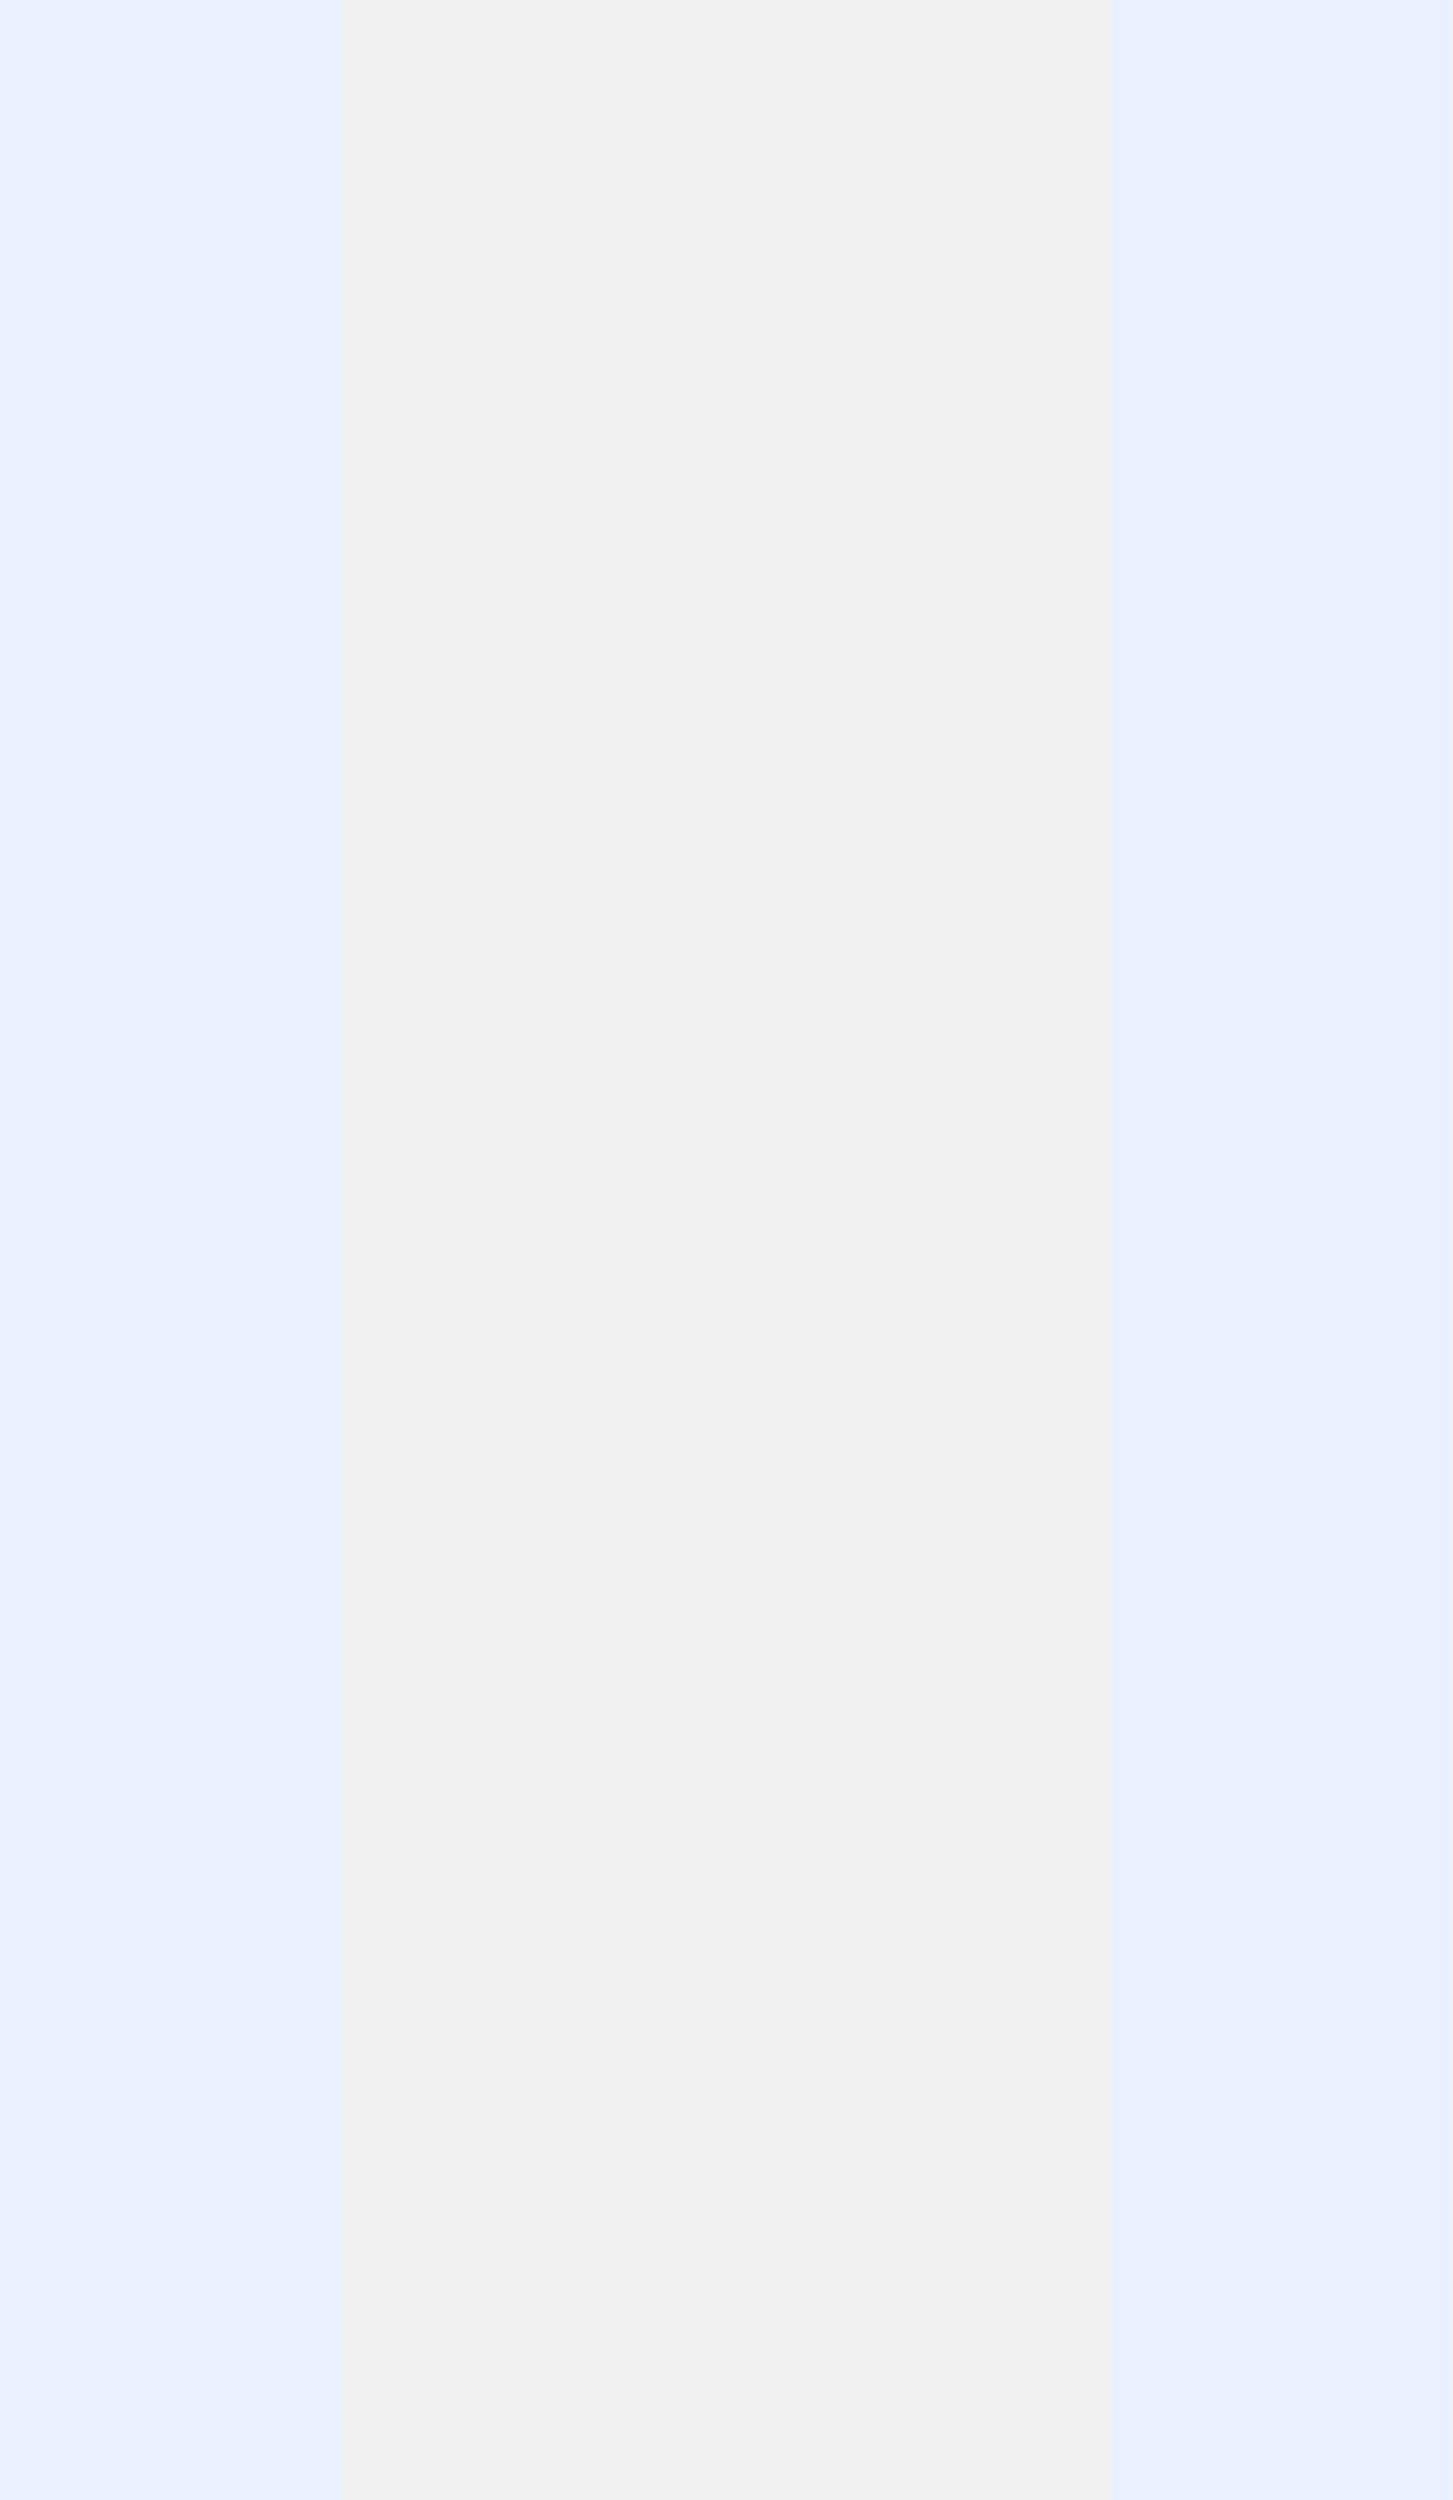
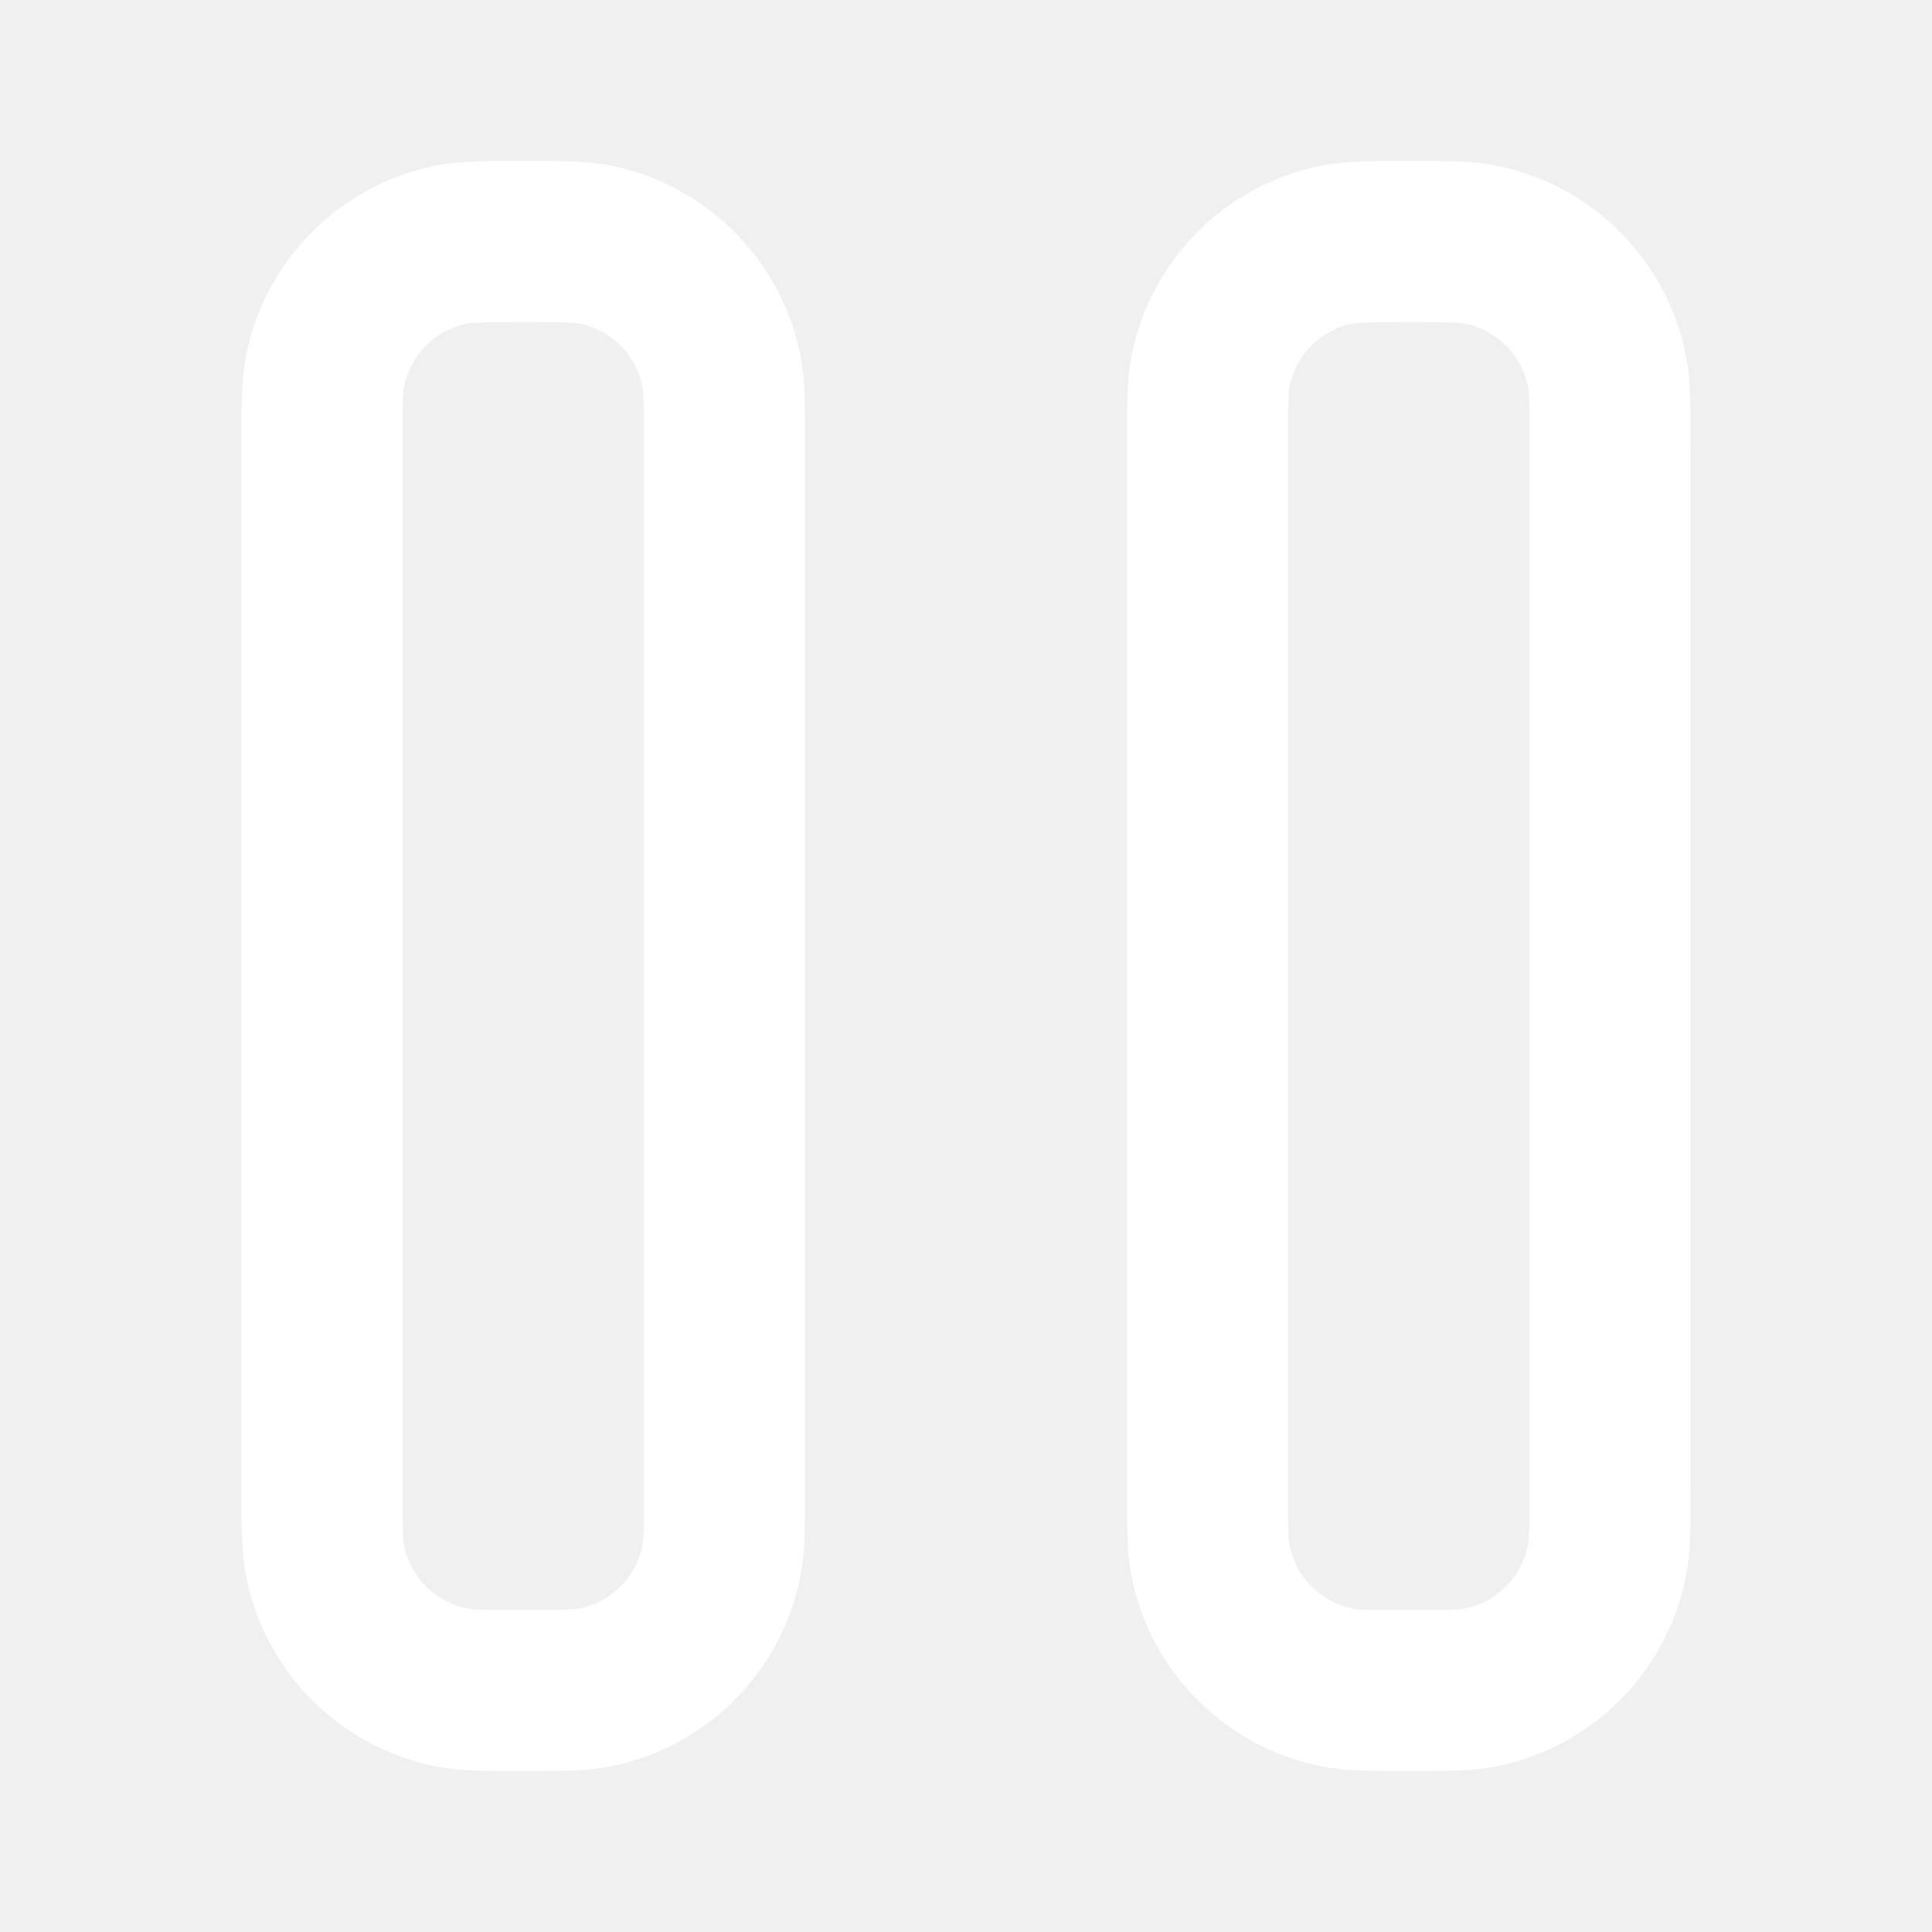
- <svg xmlns="http://www.w3.org/2000/svg" width="8.519" height="14.667" viewBox="0 0 8.519 14.667">
-   <path id="Vector_1_" data-name="Vector (1)" d="M1.65.915V15.582M8.168.915V15.582" transform="translate(-0.65 -0.915)" fill="none" stroke="#eaf0ff" stroke-width="2" />
+ <svg xmlns="http://www.w3.org/2000/svg" viewBox="0 0 24 24" fill="none">
+   <g id="SVGRepo_bgCarrier" stroke-width="0" />
+   <g id="SVGRepo_tracerCarrier" stroke-linecap="round" stroke-linejoin="round" />
+   <g id="SVGRepo_iconCarrier">
+     <g id="Media / Pause">
+       <g id="Vector">
+         <path d="M15 5.5V18.5C15 18.965 15 19.197 15.038 19.39C15.196 20.184 15.816 20.804 16.609 20.962C16.803 21 17.035 21 17.5 21C17.964 21 18.197 21 18.391 20.962C19.184 20.804 19.804 20.184 19.962 19.39C20 19.199 20 18.969 20 18.512V5.488C20 5.031 20 4.801 19.962 4.609C19.804 3.816 19.184 3.196 18.39 3.038C18.197 3 17.965 3 17.5 3C17.035 3 16.803 3 16.609 3.038C15.816 3.196 15.196 3.816 15.038 4.609C15 4.803 15 5.035 15 5.5Z" stroke="#FFFFFF" stroke-width="2" stroke-linecap="round" stroke-linejoin="round" />
+         <path d="M4 5.5V18.5C4 18.965 4 19.197 4.038 19.39C4.196 20.184 4.816 20.804 5.609 20.962C5.803 21 6.035 21 6.5 21C6.964 21 7.197 21 7.391 20.962C8.184 20.804 8.804 20.184 8.962 19.39C9 19.199 9 18.969 9 18.512V5.488C9 5.031 9 4.801 8.962 4.609C8.804 3.816 8.184 3.196 7.39 3.038C7.197 3 6.965 3 6.5 3C6.035 3 5.803 3 5.609 3.038C4.816 3.196 4.196 3.816 4.038 4.609C4 4.803 4 5.035 4 5.5Z" stroke="#FFFFFF" stroke-width="2" stroke-linecap="round" stroke-linejoin="round" />
+       </g>
+     </g>
+   </g>
</svg>
